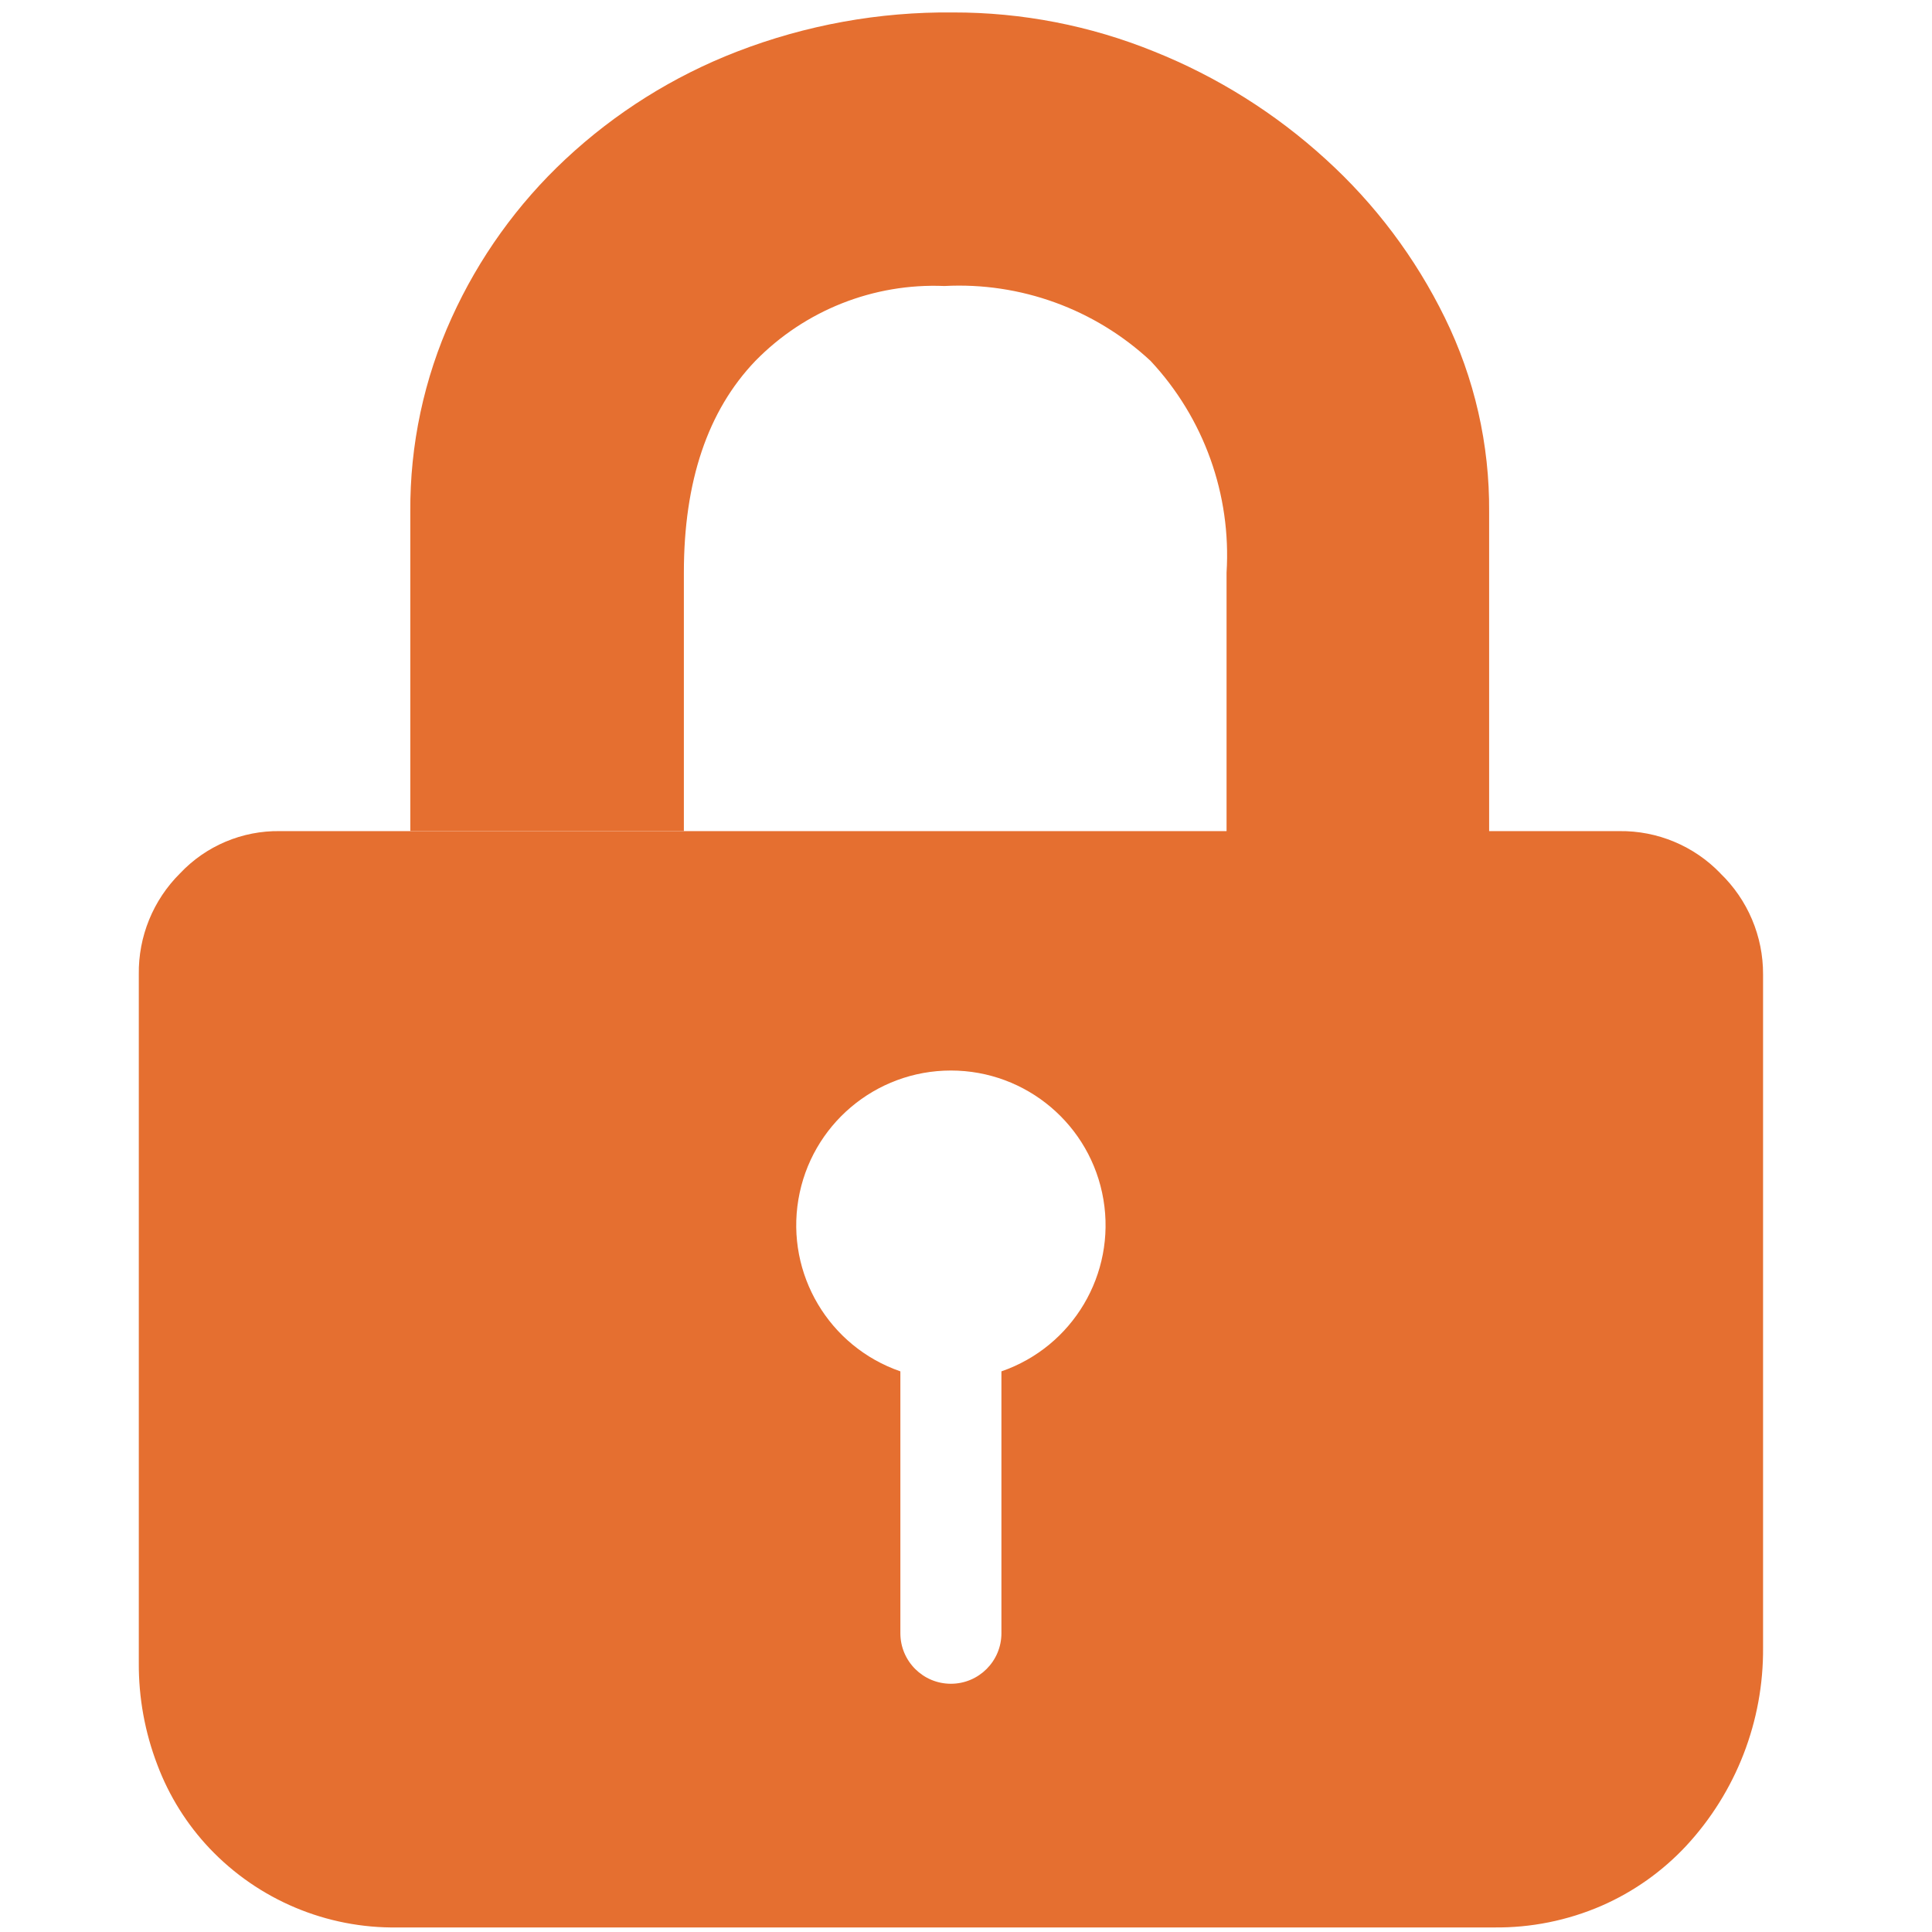
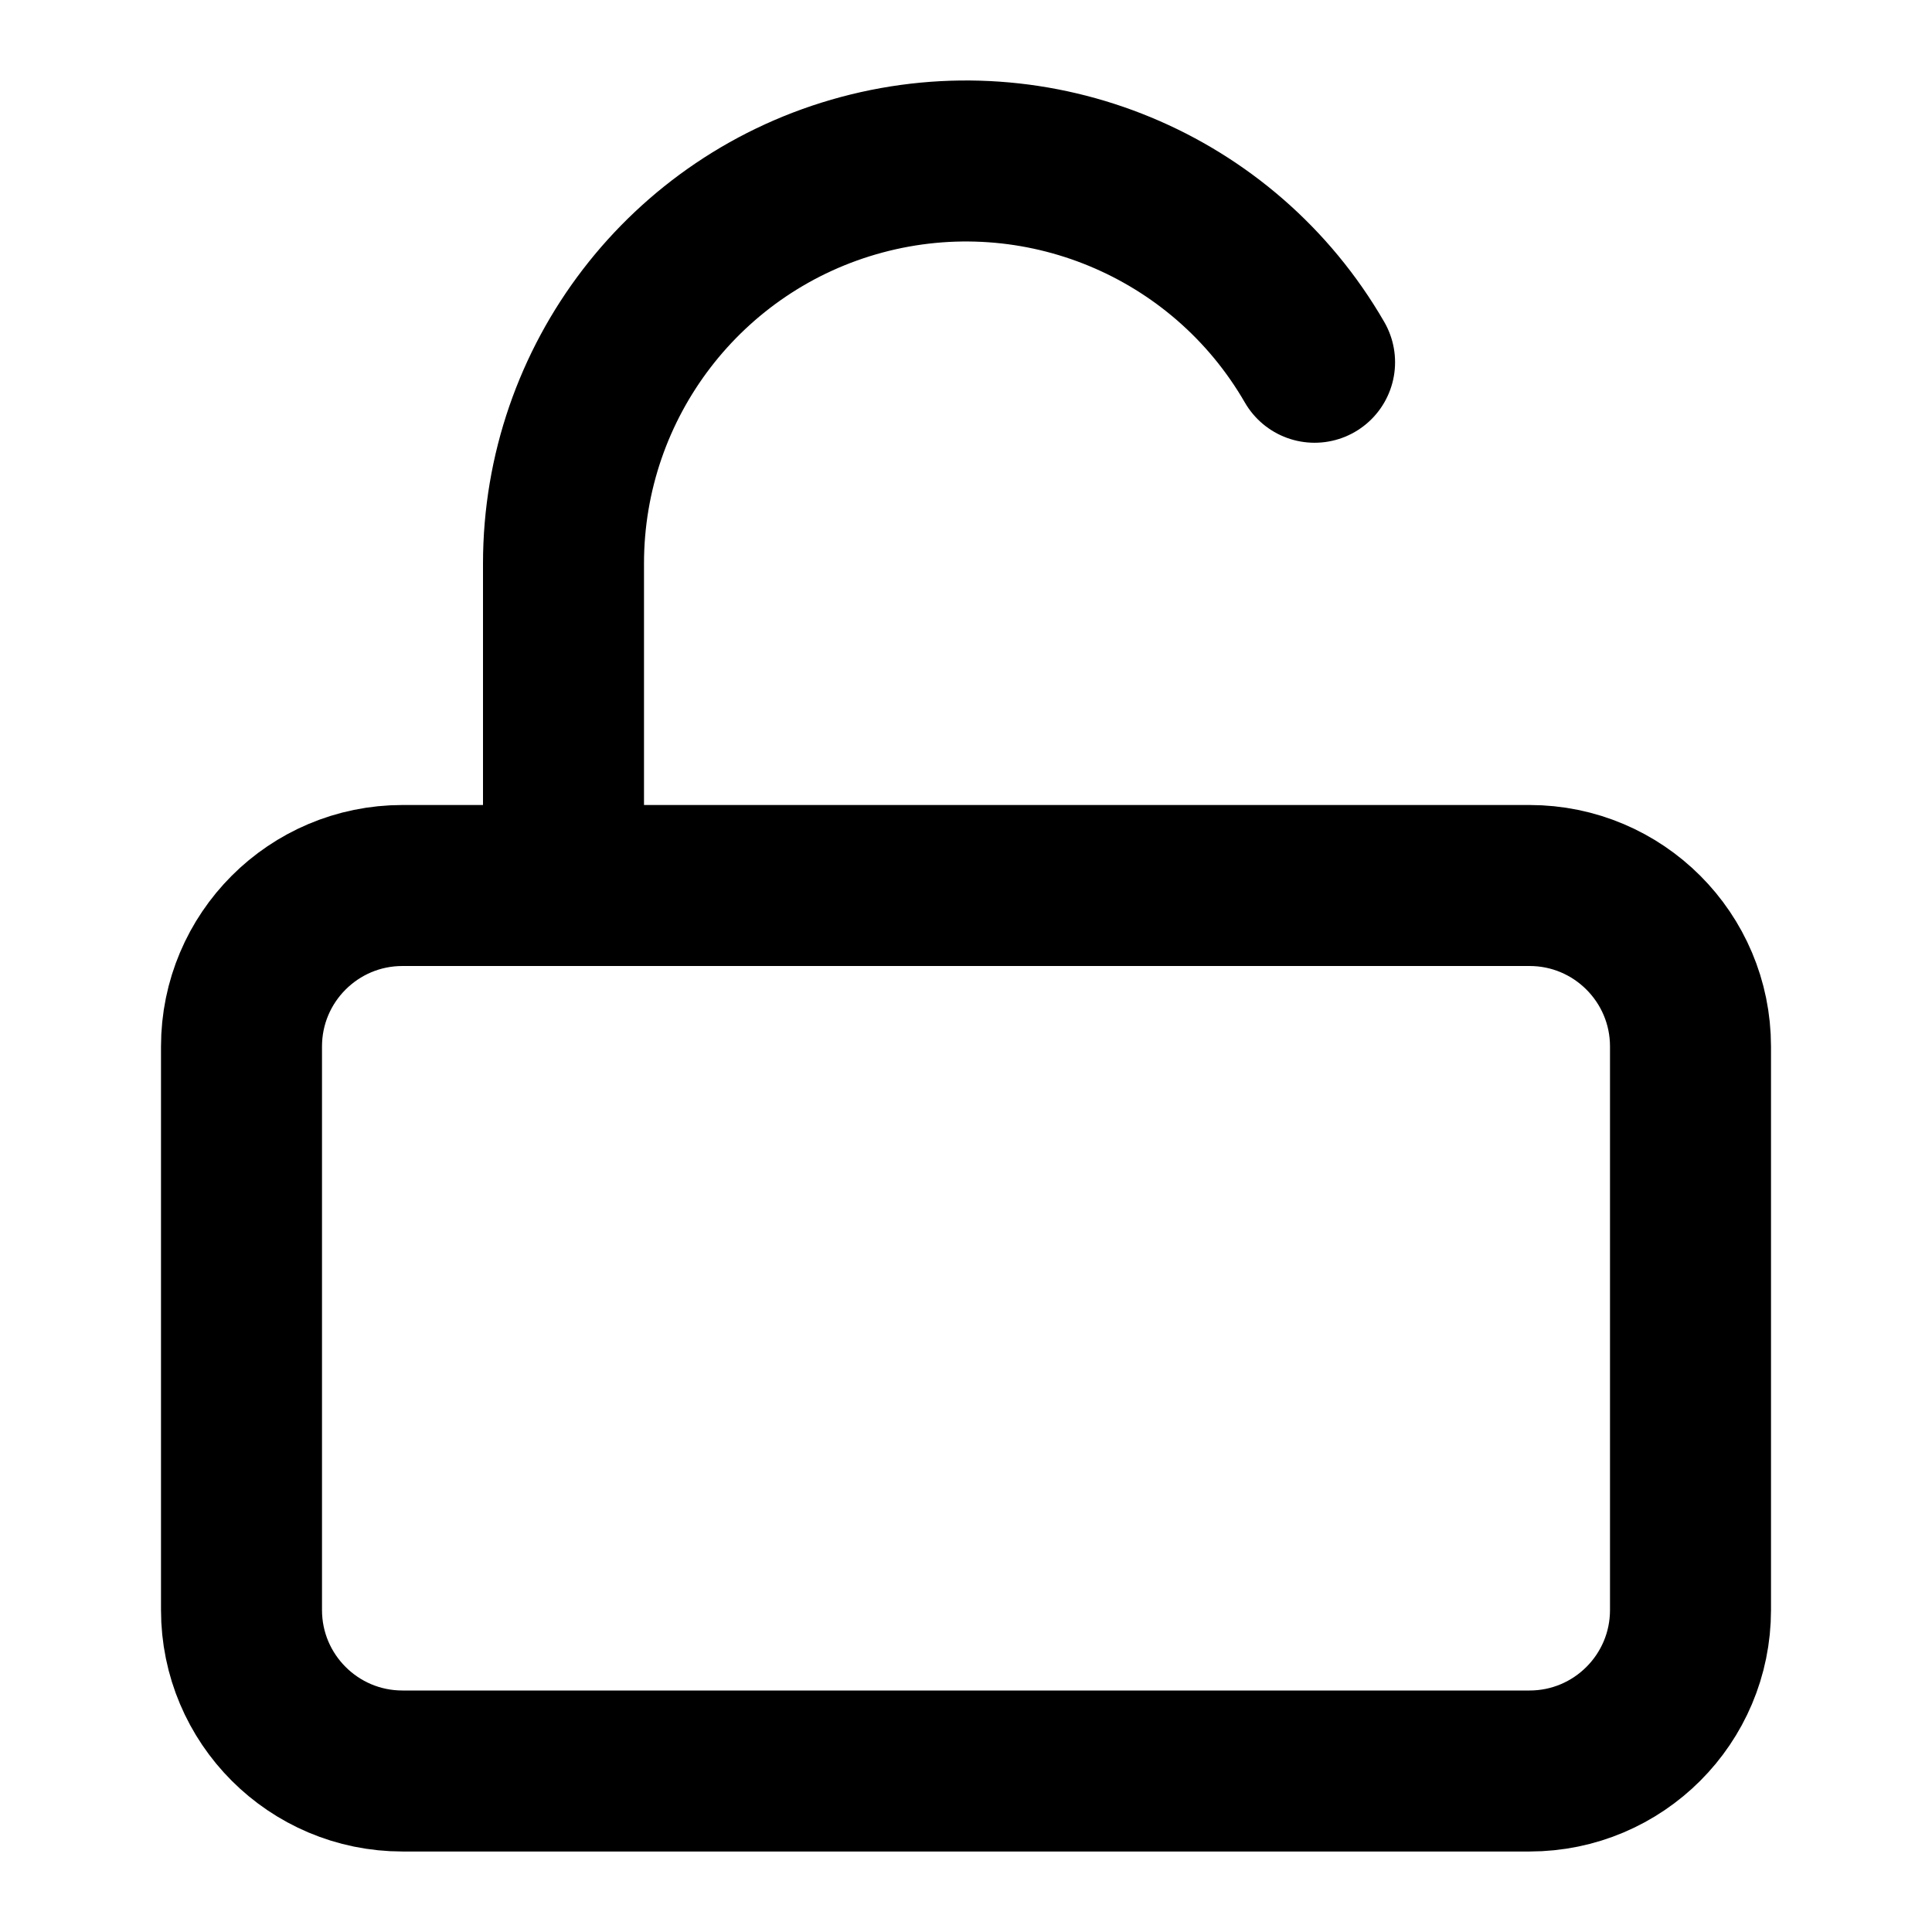
- <svg xmlns="http://www.w3.org/2000/svg" t="1766205975702" class="icon" viewBox="0 0 1024 1024" version="1.1" p-id="16012" width="16" height="16">
-   <path d="M911.866 462.905a73.08 73.08 0 0 0-53.564-22.398H148.428a71.296 71.296 0 0 0-53.011 22.398 74 74 0 0 0-21.849 53.561v364.862a148.568 148.568 0 0 0 9.84 54.094 131.993 131.993 0 0 0 27.69 44.268 134.539 134.539 0 0 0 99.635 41.895h581.078a139.245 139.245 0 0 0 57.024-11.476 135.462 135.462 0 0 0 44.813-31.69 152.759 152.759 0 0 0 40.811-105.284V516.466a73.96 73.96 0 0 0-22.627-53.561h0.034zM530.775 726.848v138.801c0 14.792-11.988 26.779-26.78 26.779-14.79 0-26.779-11.987-26.779-26.779V726.848c-37.838-13.077-60.692-51.569-54.063-91.054 6.631-39.479 40.811-68.395 80.842-68.395 40.033 0 74.21 28.914 80.843 68.395 6.631 39.484-16.224 77.977-54.063 91.054z" fill="#E56F30" p-id="16013" />
-   <path d="M362.466 303.516c0-48.278 12.574-85.789 37.883-112.215a132.385 132.385 0 0 1 100.207-39.711 148.918 148.918 0 0 1 109.287 39.711A150.77 150.77 0 0 1 650.1 303.516v137.453h139.174V271.272a229.506 229.506 0 0 0-23.497-102.922 279.473 279.473 0 0 0-63.21-84.041 300.772 300.772 0 0 0-90.896-57.021A281.844 281.844 0 0 0 505.158 6.599a308.893 308.893 0 0 0-114.571 20.769 282.028 282.028 0 0 0-90.896 57.021 264.545 264.545 0 0 0-60.301 84.045 244.348 244.348 0 0 0-21.917 102.84v169.215h144.992l0.001-136.973z" fill="#E56F30" p-id="16014" />
+ <svg xmlns="http://www.w3.org/2000/svg" width="24" height="24" viewBox="0 0 24 24" stroke="currentColor" stroke-width="2" stroke-linecap="round" stroke-linejoin="round" fill="none">
+   <rect x="3" y="11" width="18" height="11" rx="2" ry="2" />
+   <path d="M7 11V7a5 5 0 0 1 9.33-2.5" />
</svg>
